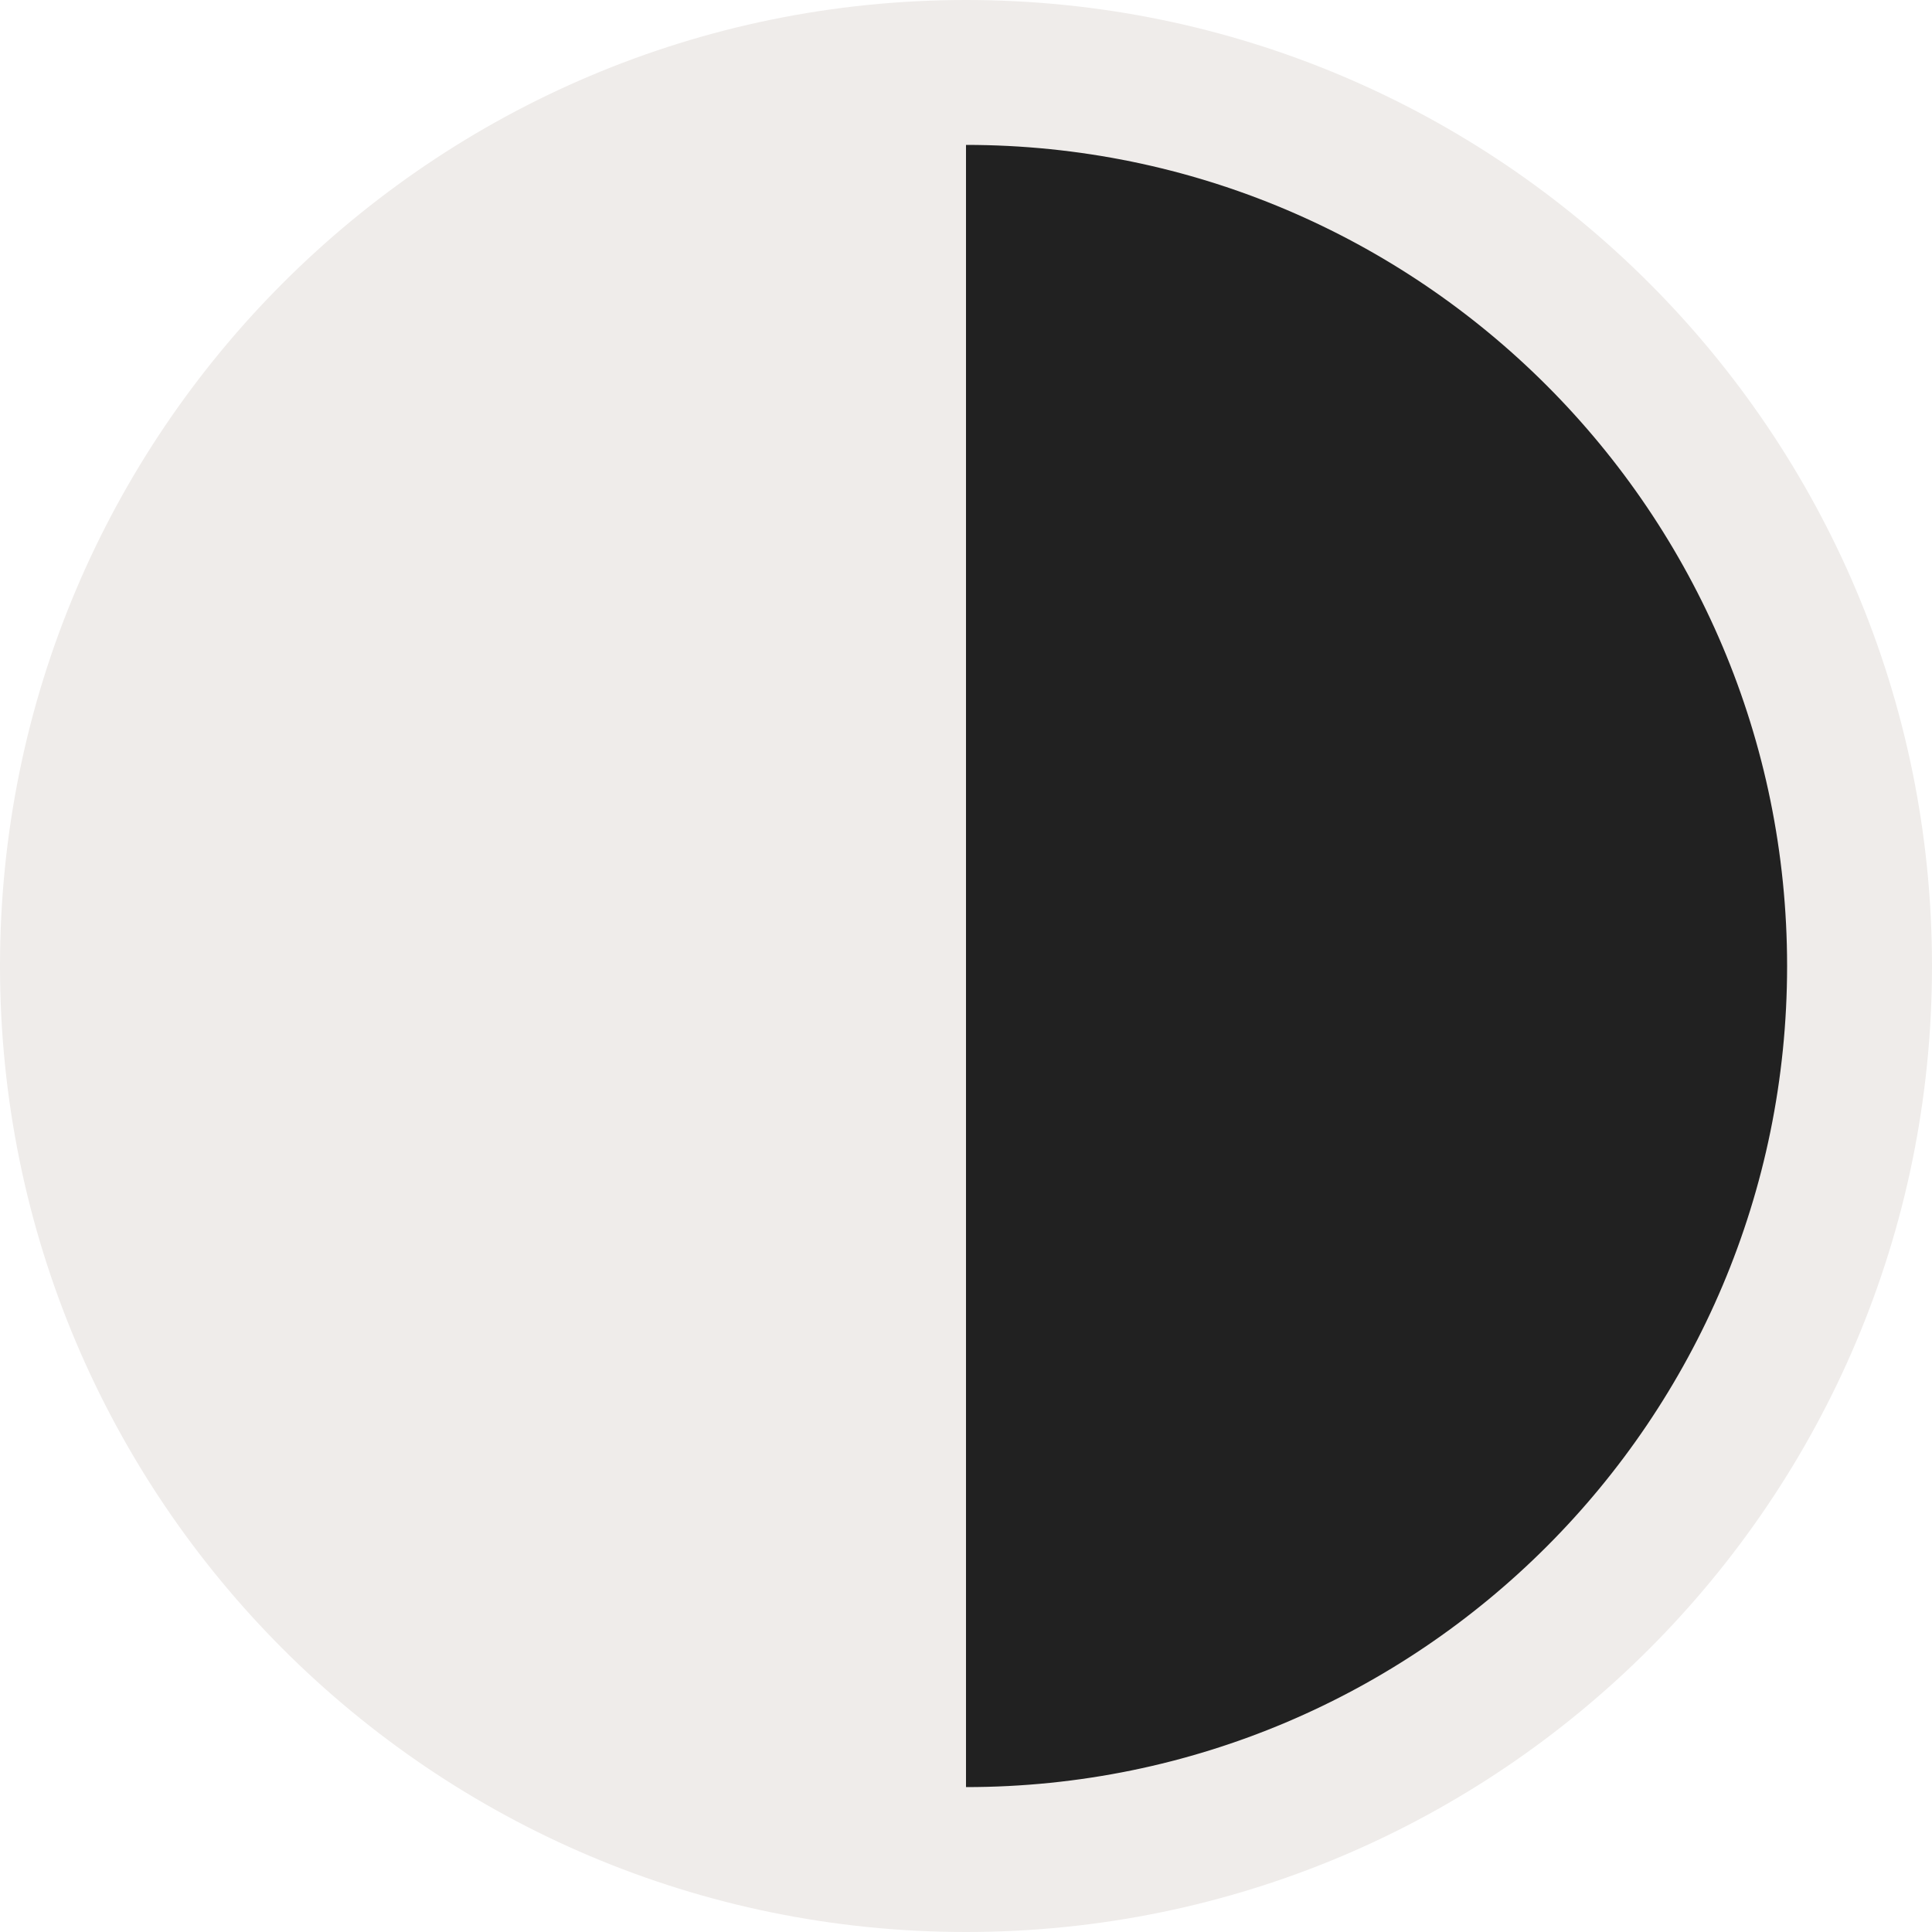
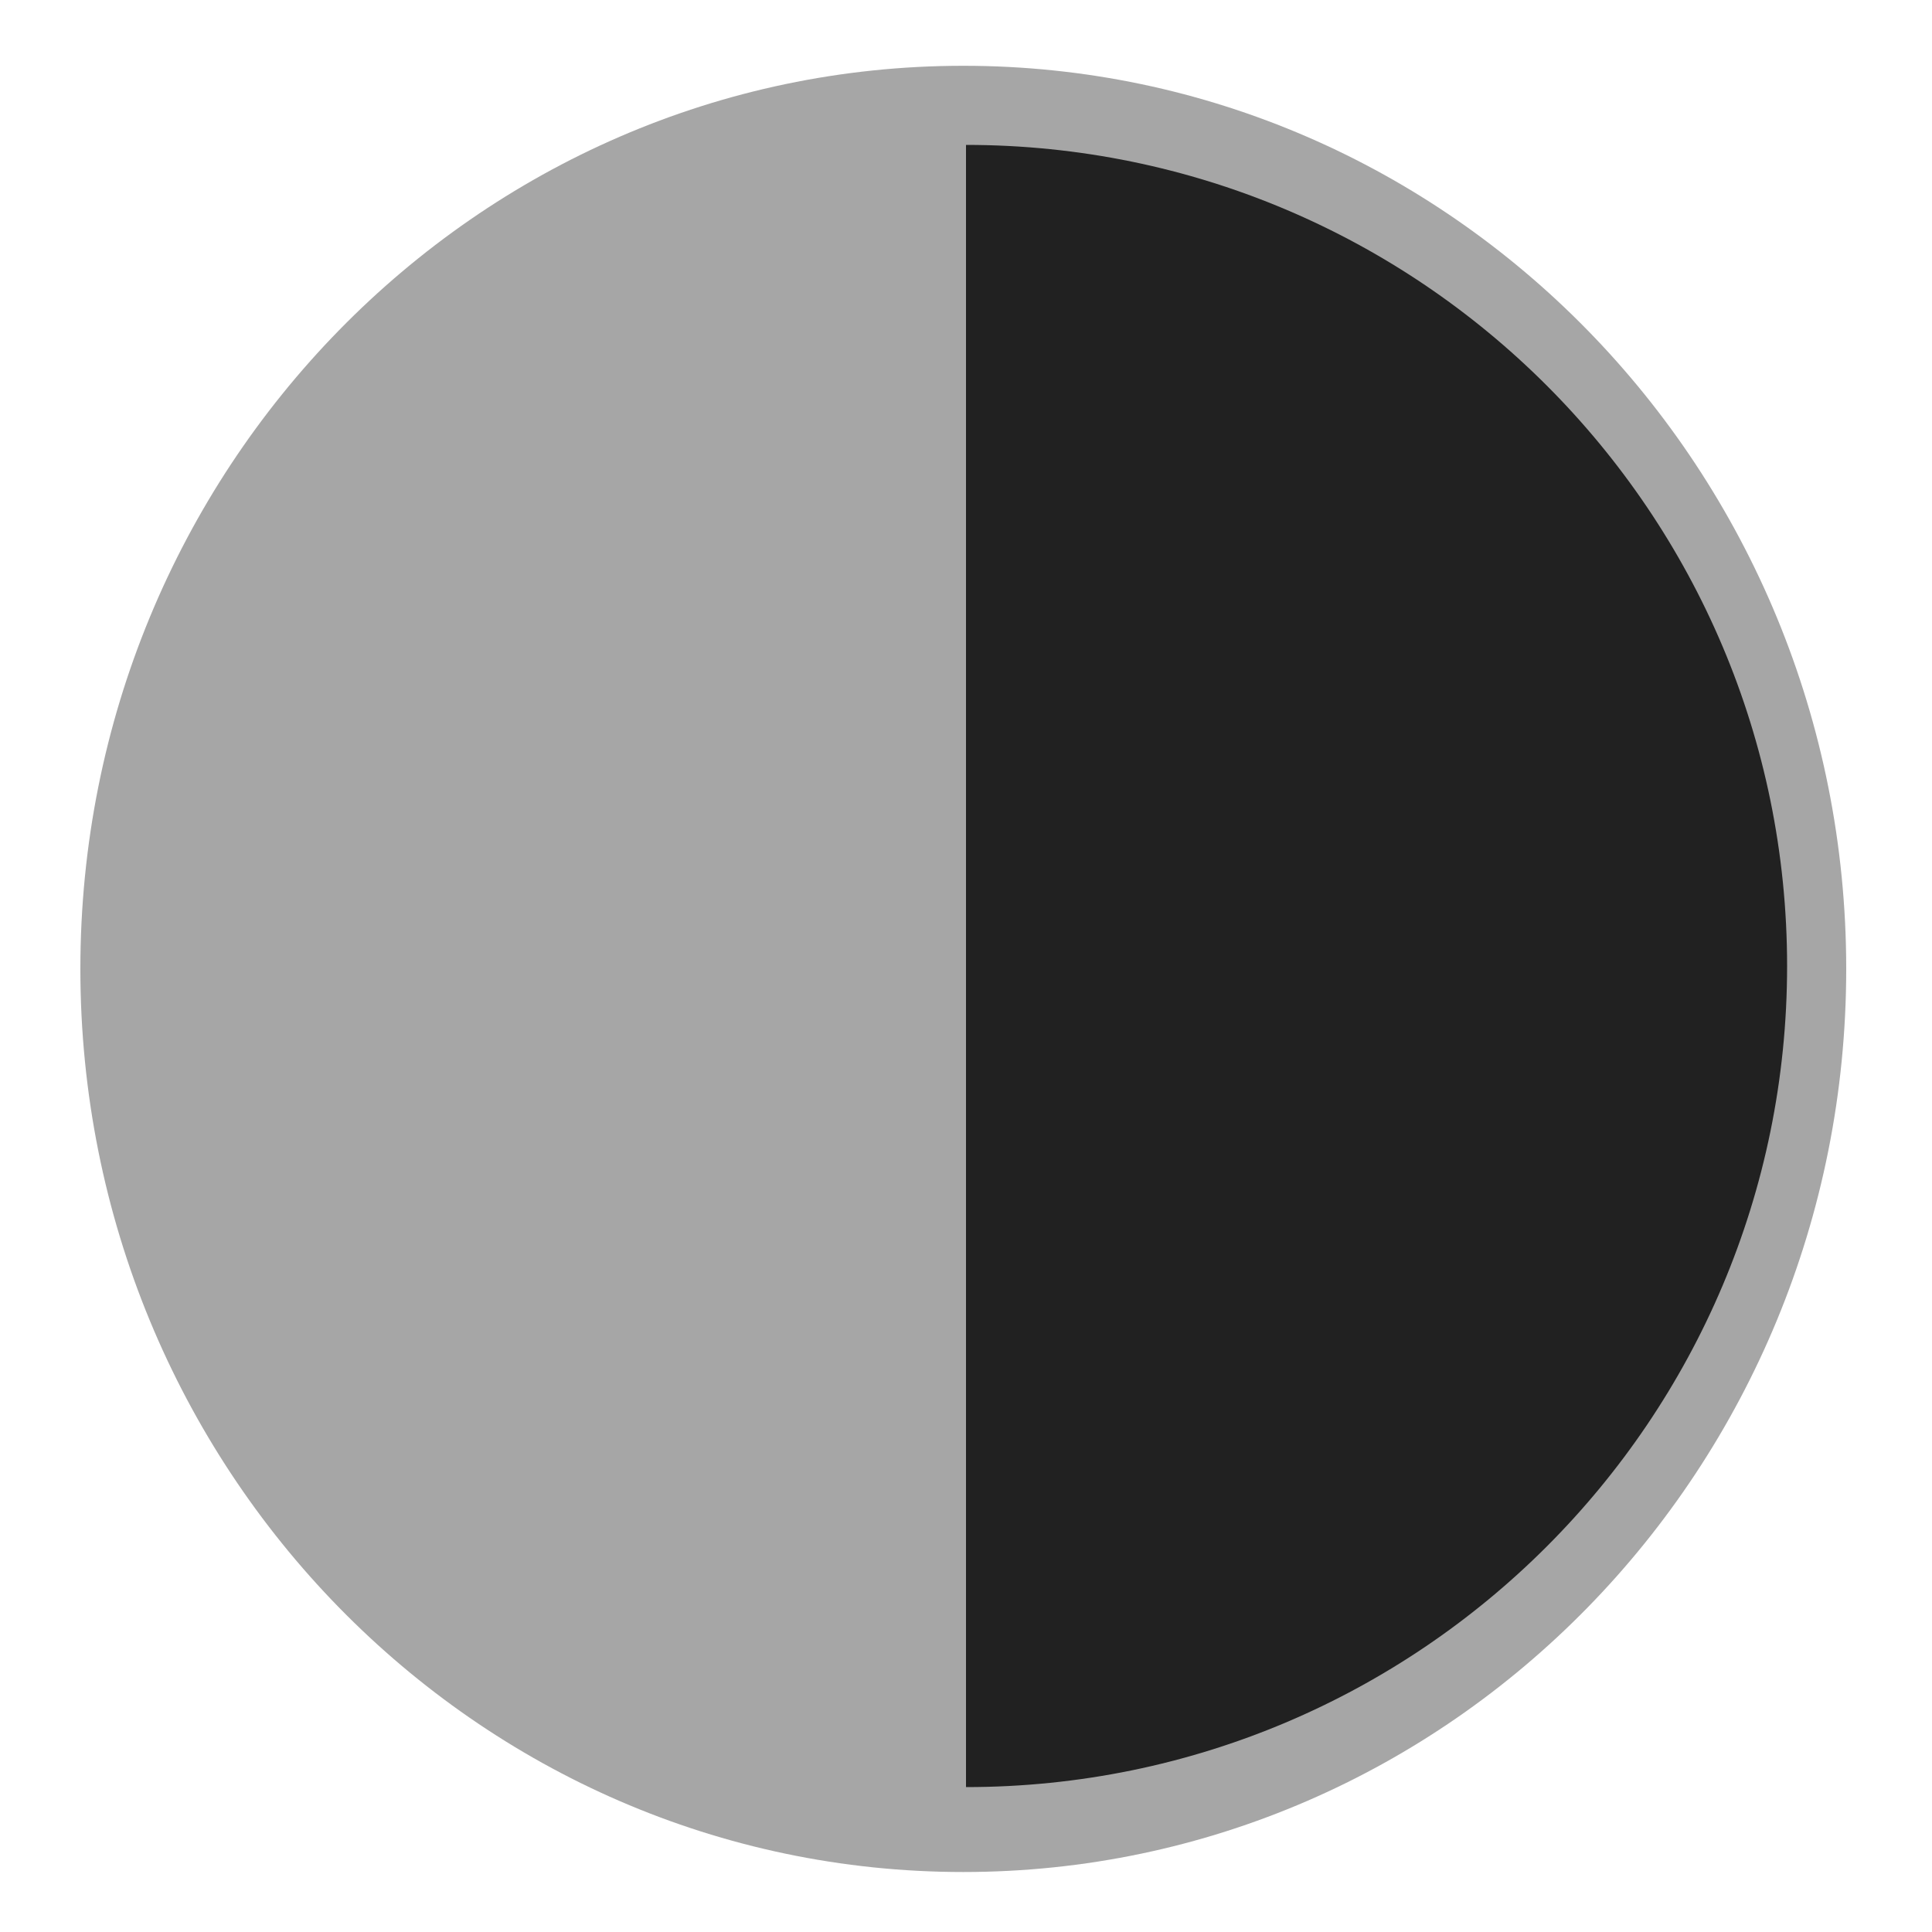
<svg xmlns="http://www.w3.org/2000/svg" viewBox="226.11 145.768 20 20">
  <ellipse style="stroke: rgb(0, 0, 0); stroke-width: 0px; fill: rgb(33, 33, 33);" cx="236.082" cy="155.798" rx="9.14" ry="9.349" />
-   <path d="M 236.11 165.768 C 241.633 165.768 246.11 161.291 246.11 155.768 C 246.11 150.246 241.633 145.768 236.11 145.768 C 230.588 145.768 226.11 150.246 226.11 155.768 C 226.11 161.291 230.588 165.768 236.11 165.768 Z M 236.11 164.268 L 236.11 147.268 C 240.805 147.268 244.61 151.074 244.61 155.768 C 244.61 160.463 240.805 164.268 236.11 164.268 Z" id="🎨-Color" style="fill: rgb(239, 236, 234);" />
+   <path d="M 236.11 165.768 C 241.633 165.768 246.11 161.291 246.11 155.768 C 246.11 150.246 241.633 145.768 236.11 145.768 C 230.588 145.768 226.11 150.246 226.11 155.768 C 226.11 161.291 230.588 165.768 236.11 165.768 Z M 236.11 164.268 L 236.11 147.268 C 240.805 147.268 244.61 151.074 244.61 155.768 C 244.61 160.463 240.805 164.268 236.11 164.268 Z" id="🎨-Color" style="fill: hsl(0, 0%, 100%, 60%);" />
</svg>
